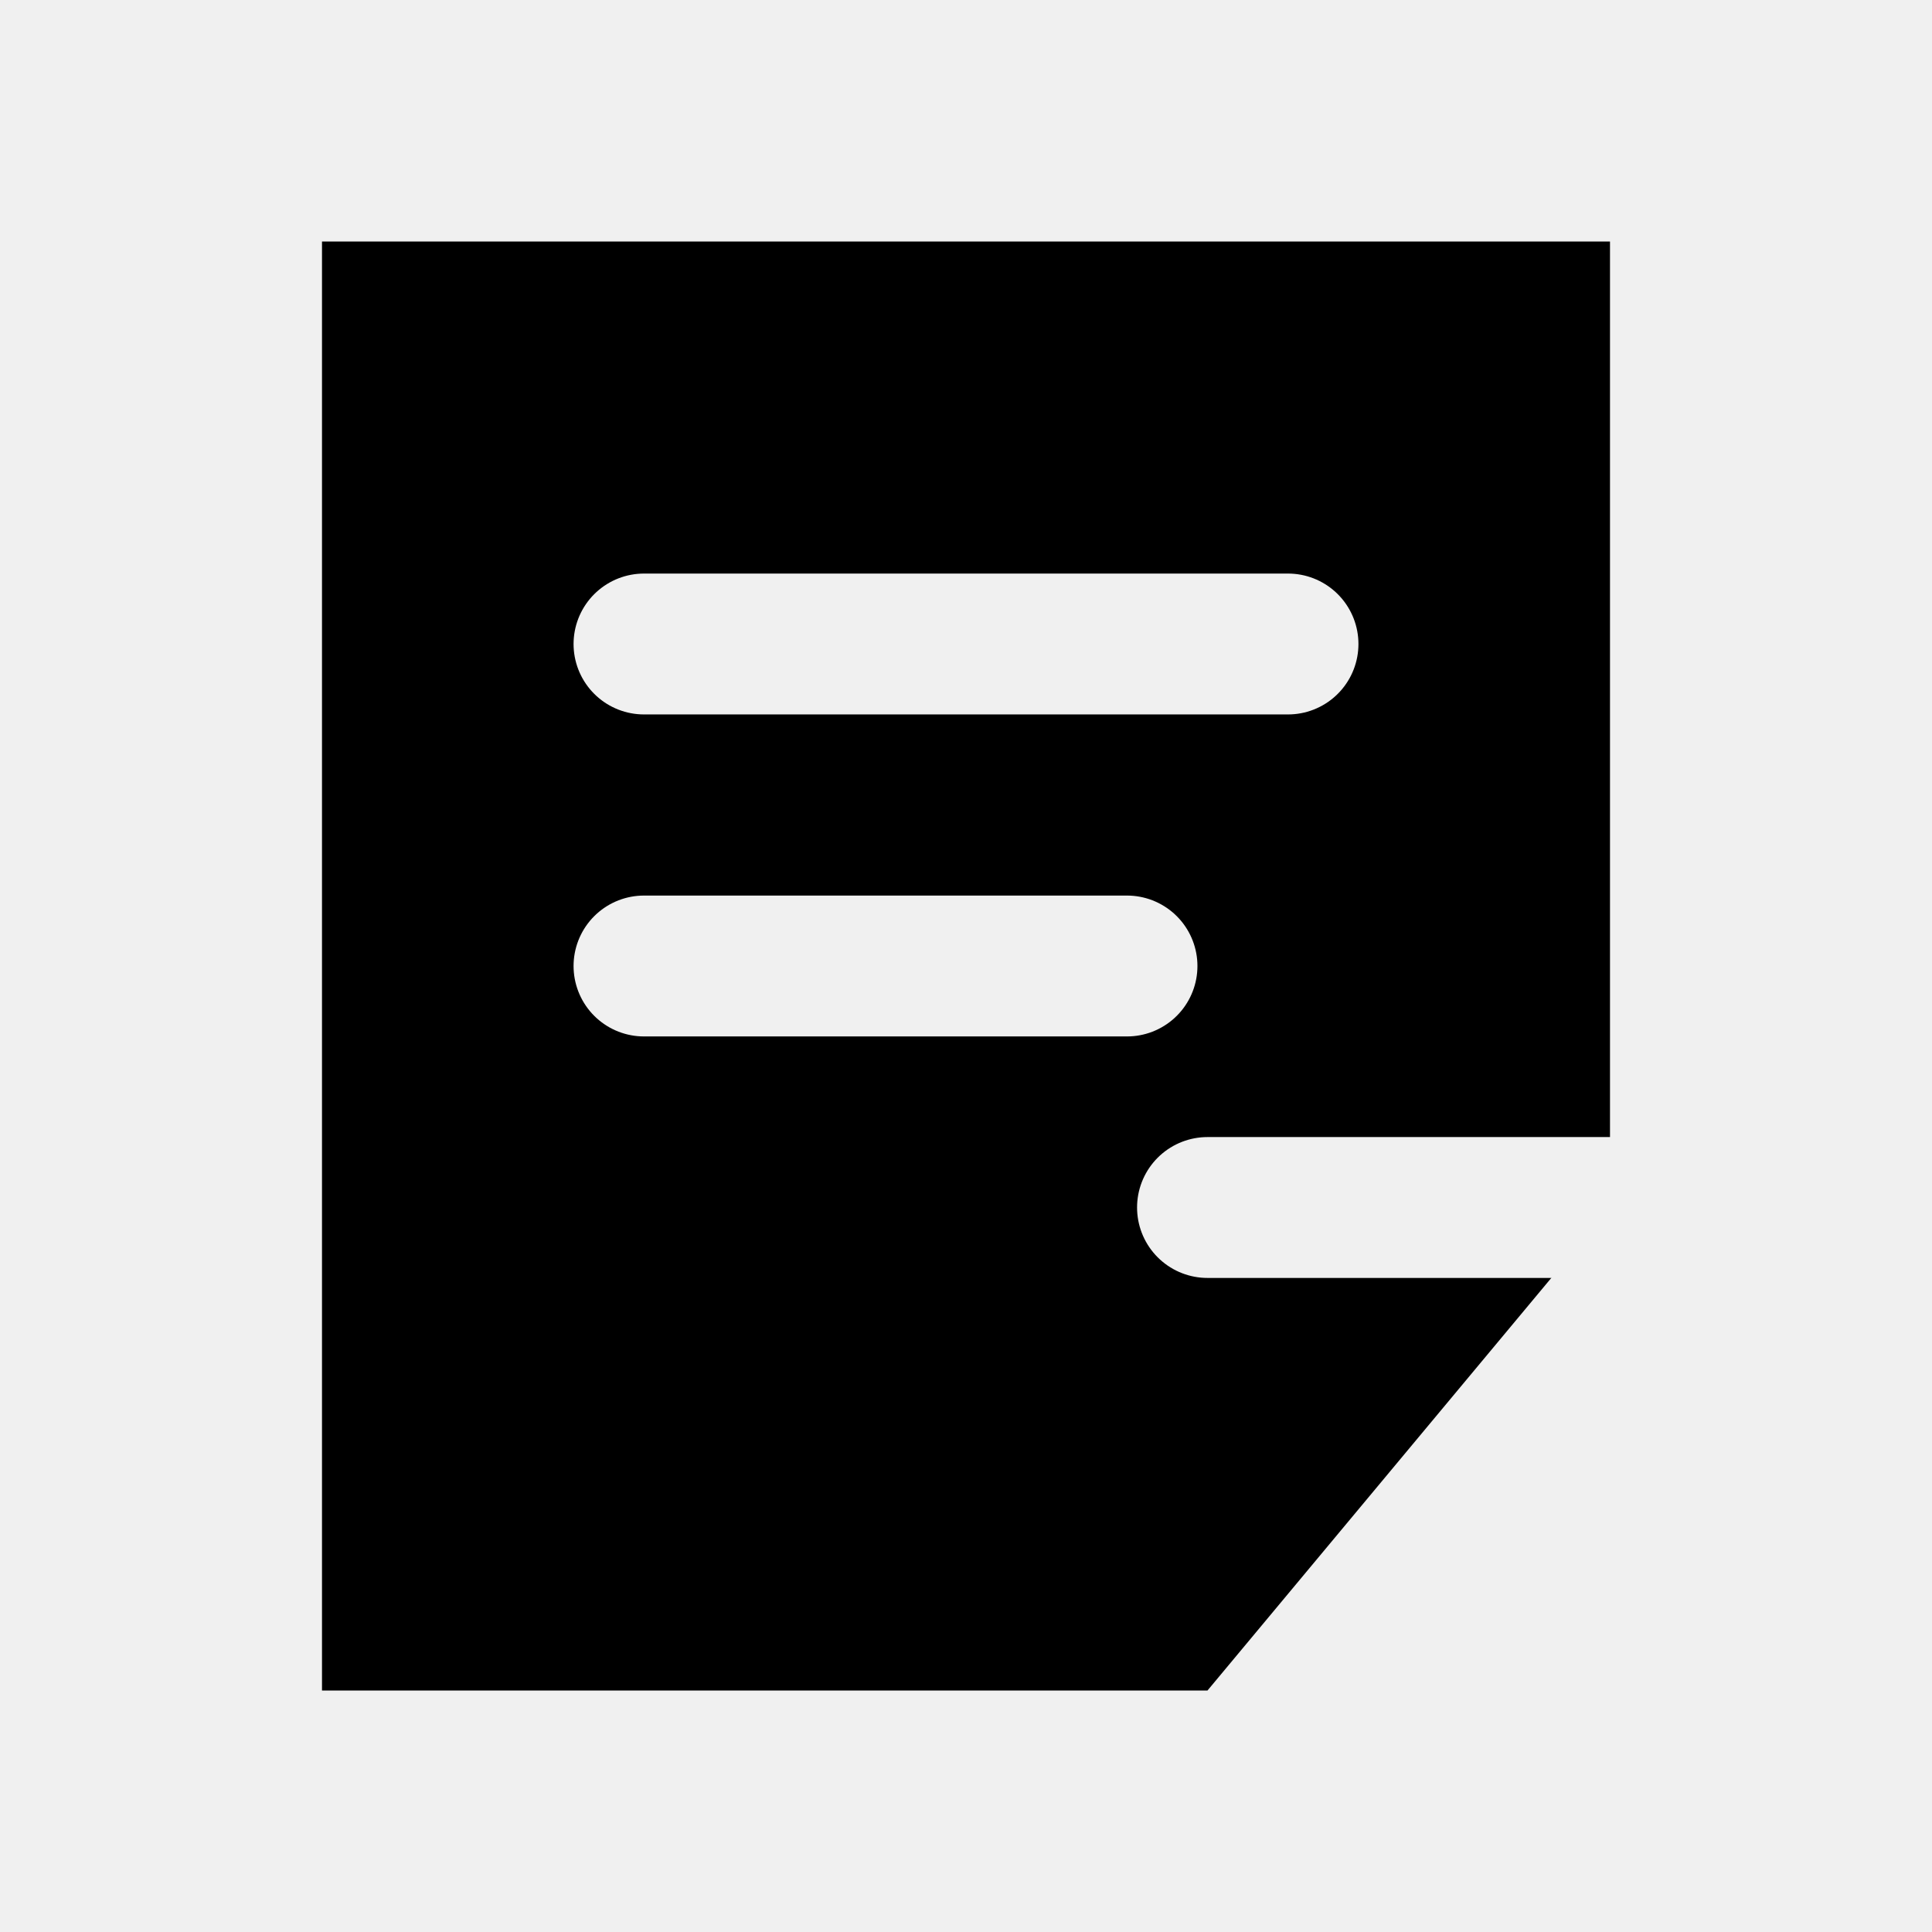
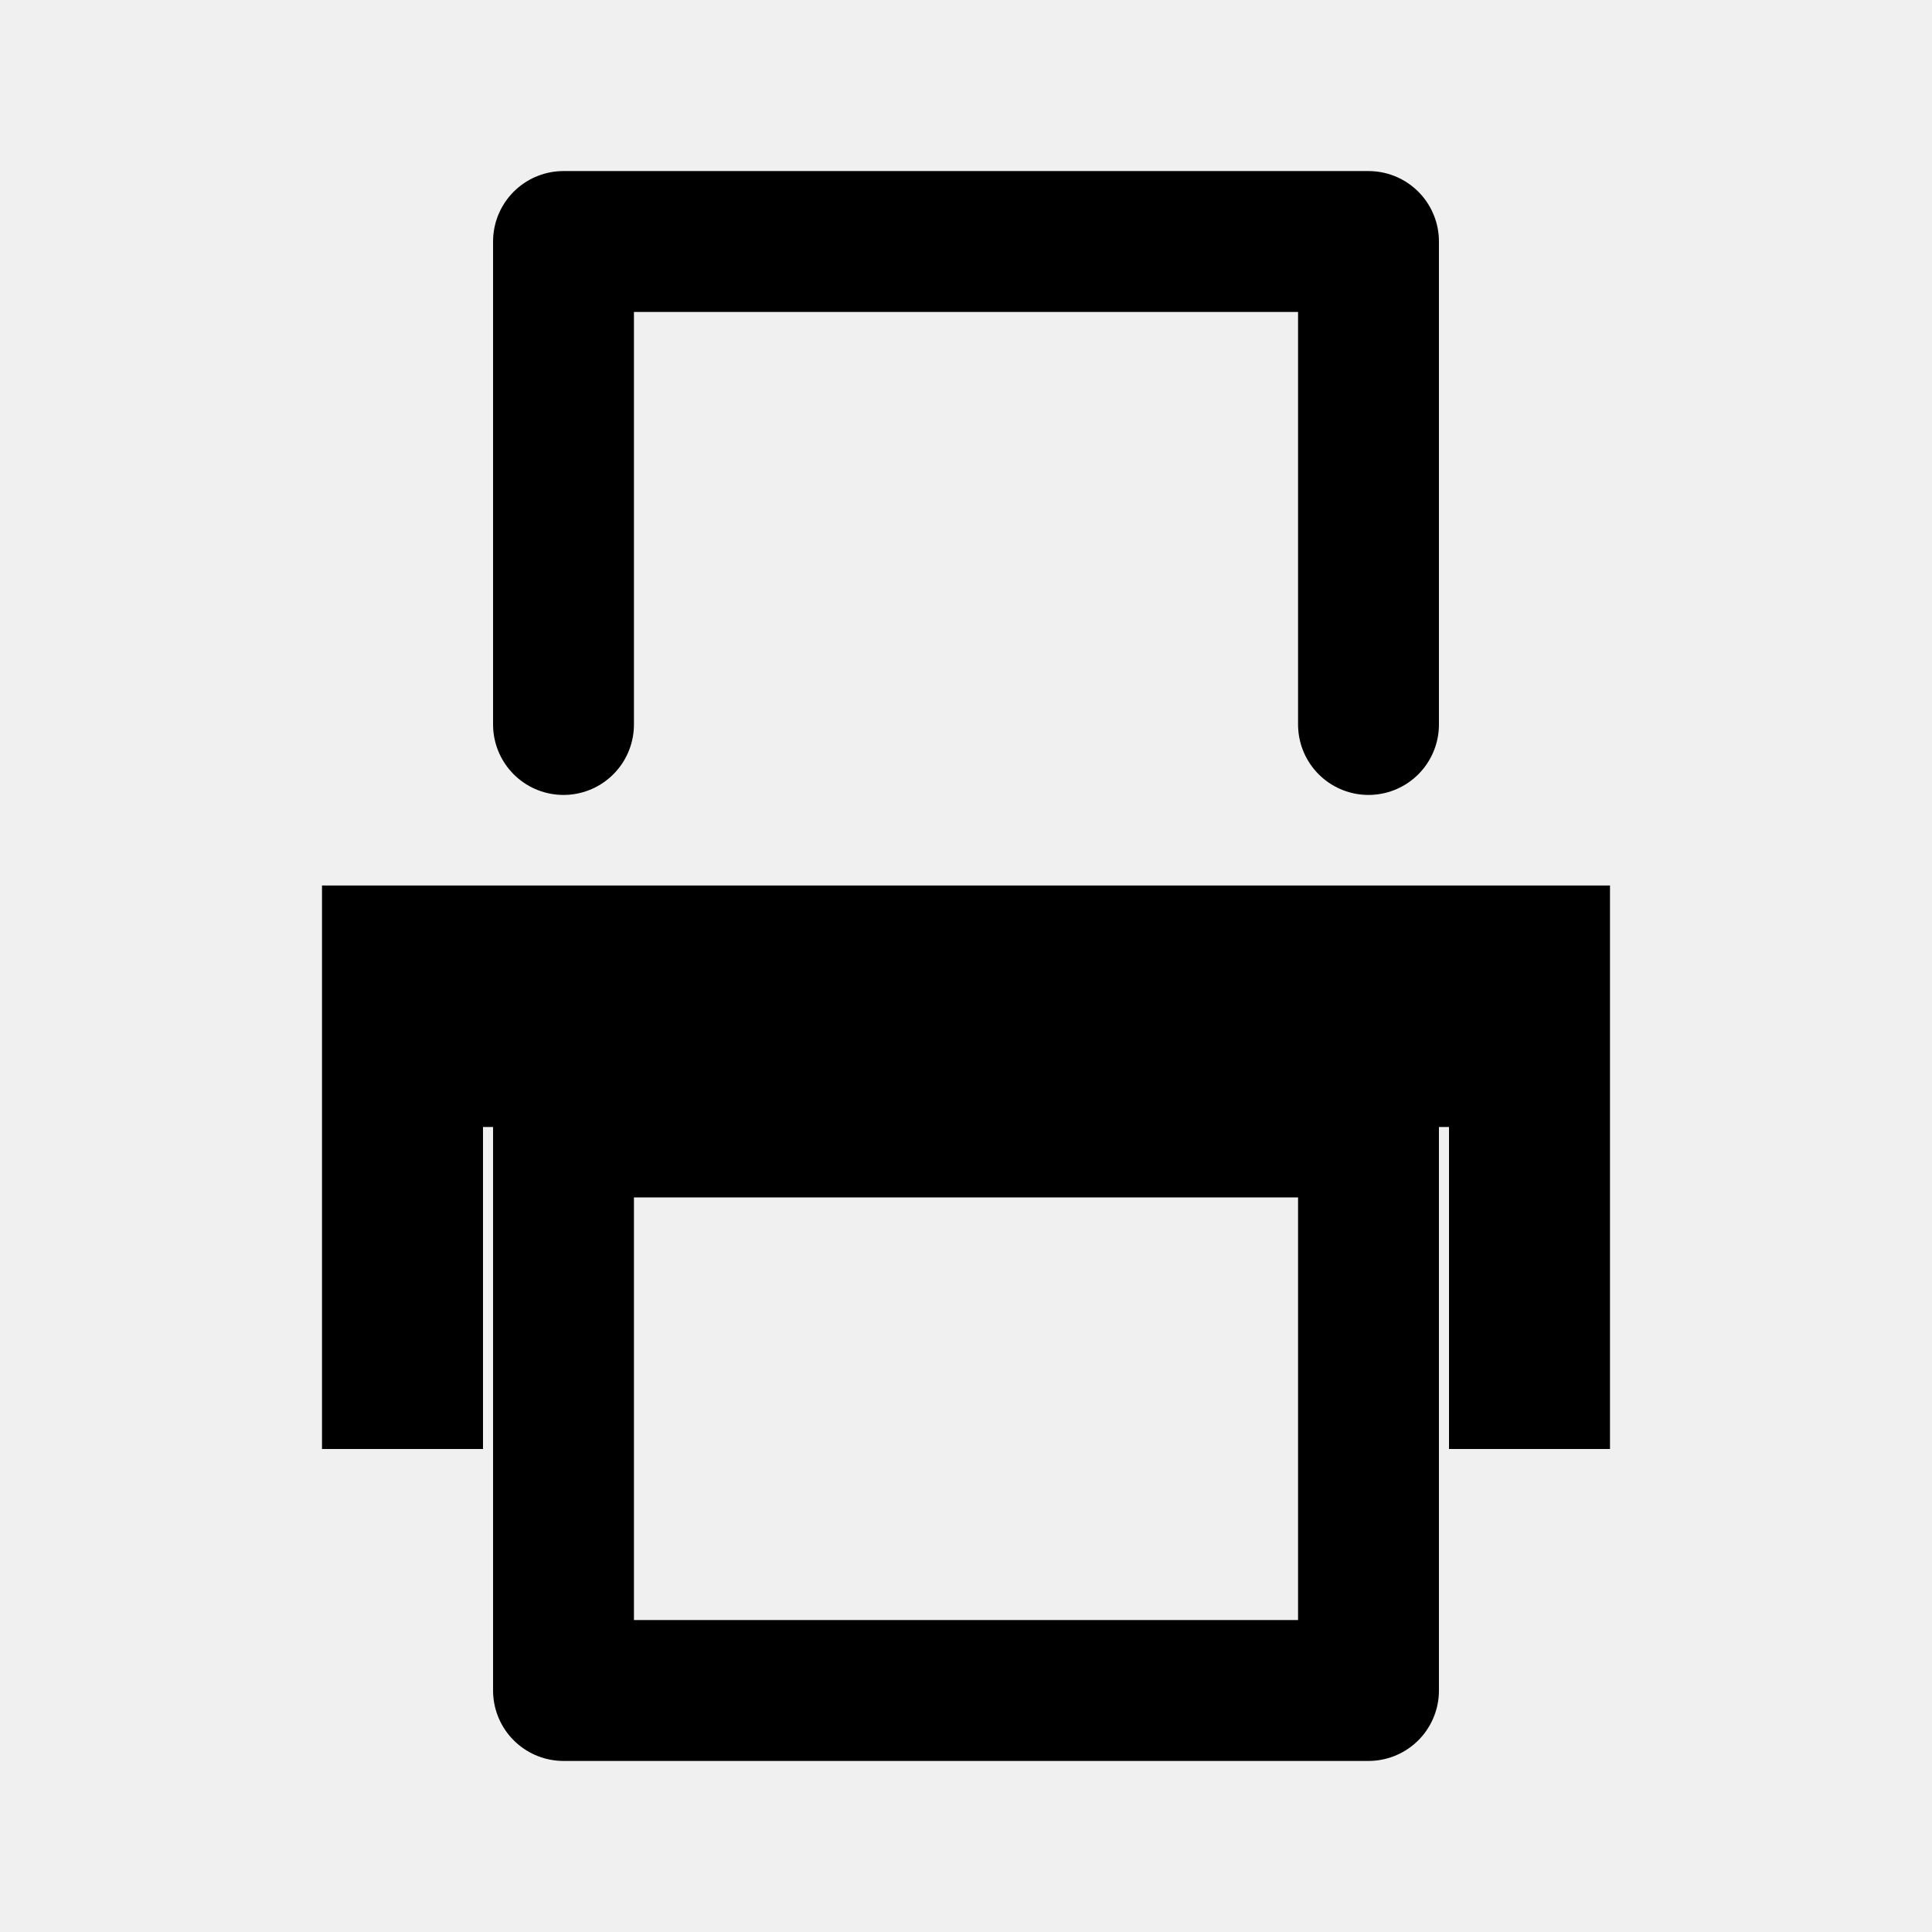
<svg xmlns="http://www.w3.org/2000/svg" viewBox="0 0 24 24" width="24" height="24" role="img" aria-label="Output">
-   <mask id="k1" maskUnits="userSpaceOnUse" x="0" y="0" width="24" height="24">
-     <rect width="24" height="24" fill="#fff" />
-     <g fill="none" stroke="currentColor" stroke-width="1.75" stroke-linecap="round" stroke-linejoin="round">
-       <path d="M15 15h5M8 8h8m-8 4h6" stroke="#000" fill="none" />
-     </g>
-   </mask>
-   <g mask="url(#k1)">
-     <g fill="currentColor" stroke="none">
-       <path d="M4 3h16v12l-5 6H4z" />
-     </g>
+   <g fill="currentColor" stroke="none">
+     <path d="M4 11h16v7h-2v-4H6v4H4z" />
+   </g>
+   <g fill="none" stroke="currentColor" stroke-width="1.75" stroke-linecap="round" stroke-linejoin="round">
+     <path d="M7 9V3h10v6M7 14h10v7H7z" />
  </g>
</svg>
